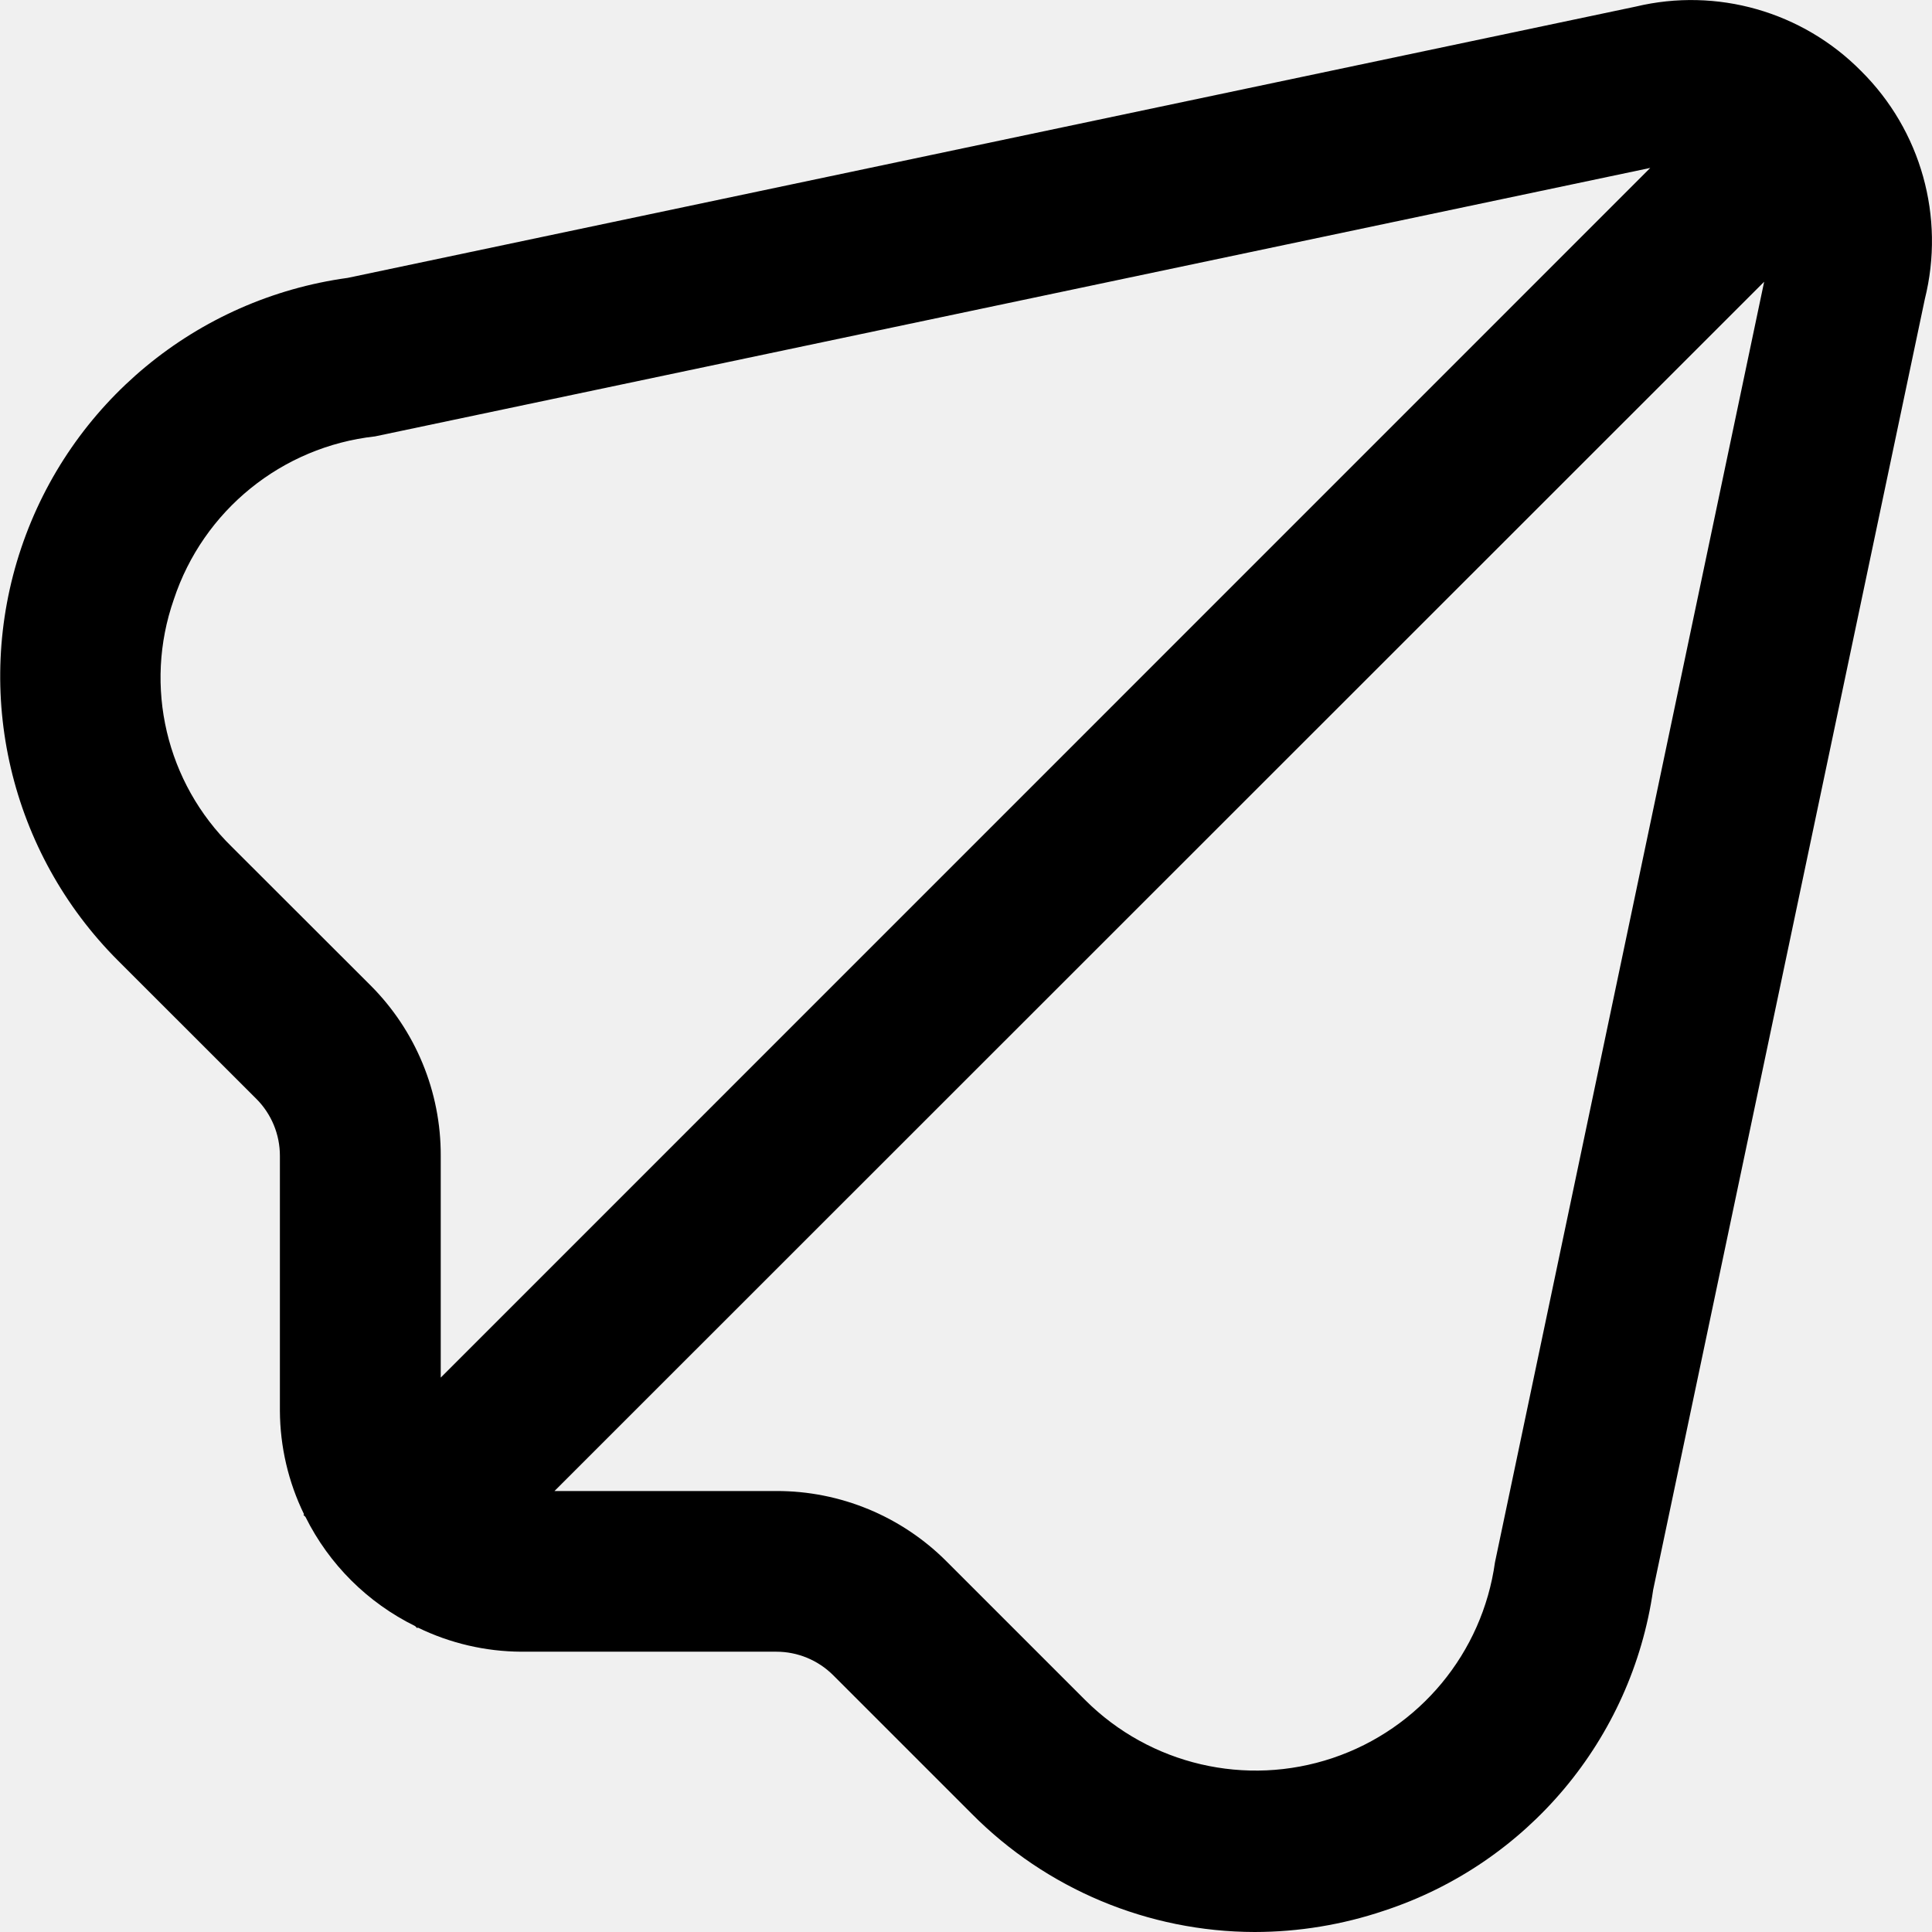
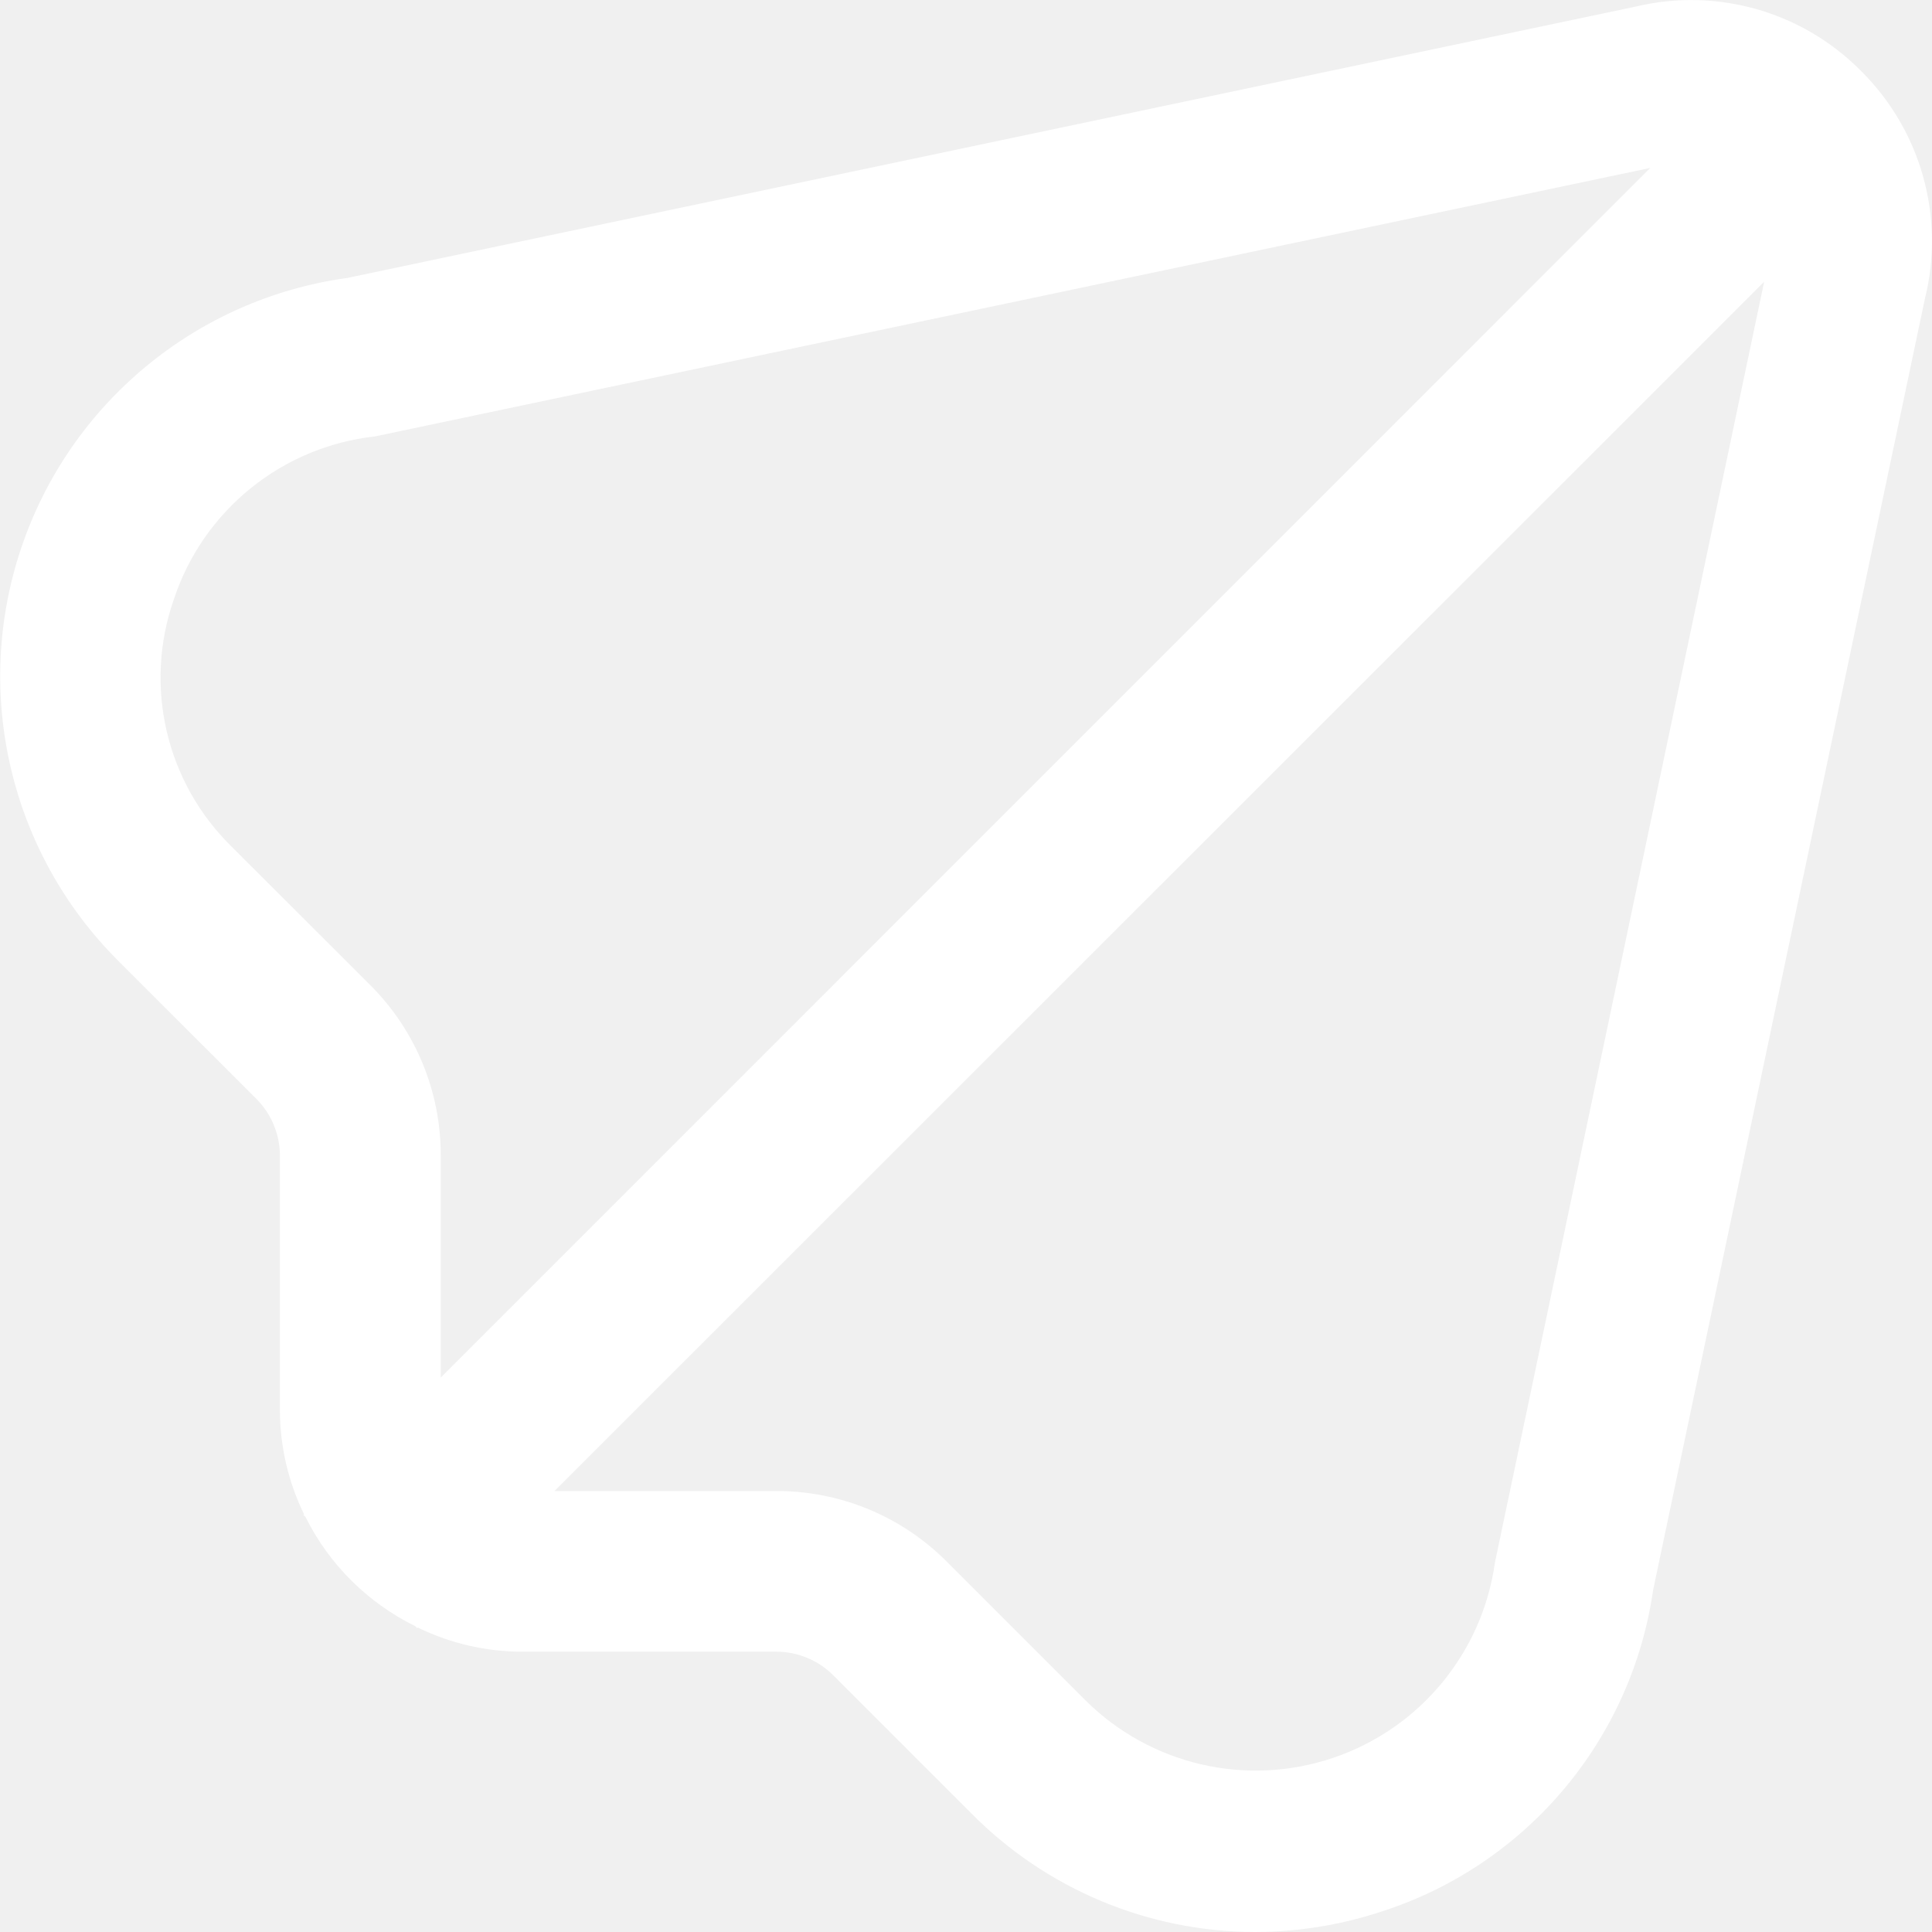
<svg xmlns="http://www.w3.org/2000/svg" id="Outline" viewBox="0 0 24 24" width="512" height="512">
-   <path d="M23.119.882a2.966,2.966,0,0,0-2.8-.8l-16,3.37a4.995,4.995,0,0,0-2.853,8.481L3.184,13.65a1,1,0,0,1,.293.708v3.168a2.965,2.965,0,0,0,.3,1.285l-.008.007.026.026A3,3,0,0,0,5.157,20.2l.026.026.007-.008a2.965,2.965,0,0,0,1.285.3H9.643a1,1,0,0,1,.707.292l1.717,1.717A4.963,4.963,0,0,0,15.587,24a5.049,5.049,0,0,0,1.605-.264,4.933,4.933,0,0,0,3.344-3.986L23.911,3.715A2.975,2.975,0,0,0,23.119.882ZM4.6,12.238,2.881,10.521a2.94,2.94,0,0,1-.722-3.074,2.978,2.978,0,0,1,2.5-2.026L20.5,2.086,5.475,17.113V14.358A2.978,2.978,0,0,0,4.6,12.238Zm13.971,7.17a3,3,0,0,1-5.089,1.712L11.762,19.4a2.978,2.978,0,0,0-2.119-.878H6.888L21.915,3.5Z" />
+   <path fill="#FFF" d="M23.119.882a2.966,2.966,0,0,0-2.8-.8l-16,3.37a4.995,4.995,0,0,0-2.853,8.481L3.184,13.65a1,1,0,0,1,.293.708v3.168a2.965,2.965,0,0,0,.3,1.285l-.008.007.026.026A3,3,0,0,0,5.157,20.2l.026.026.007-.008a2.965,2.965,0,0,0,1.285.3H9.643a1,1,0,0,1,.707.292l1.717,1.717A4.963,4.963,0,0,0,15.587,24a5.049,5.049,0,0,0,1.605-.264,4.933,4.933,0,0,0,3.344-3.986L23.911,3.715A2.975,2.975,0,0,0,23.119.882ZM4.6,12.238,2.881,10.521a2.94,2.94,0,0,1-.722-3.074,2.978,2.978,0,0,1,2.5-2.026L20.5,2.086,5.475,17.113V14.358A2.978,2.978,0,0,0,4.6,12.238Zm13.971,7.17a3,3,0,0,1-5.089,1.712L11.762,19.4a2.978,2.978,0,0,0-2.119-.878H6.888L21.915,3.5Z" />
</svg>
